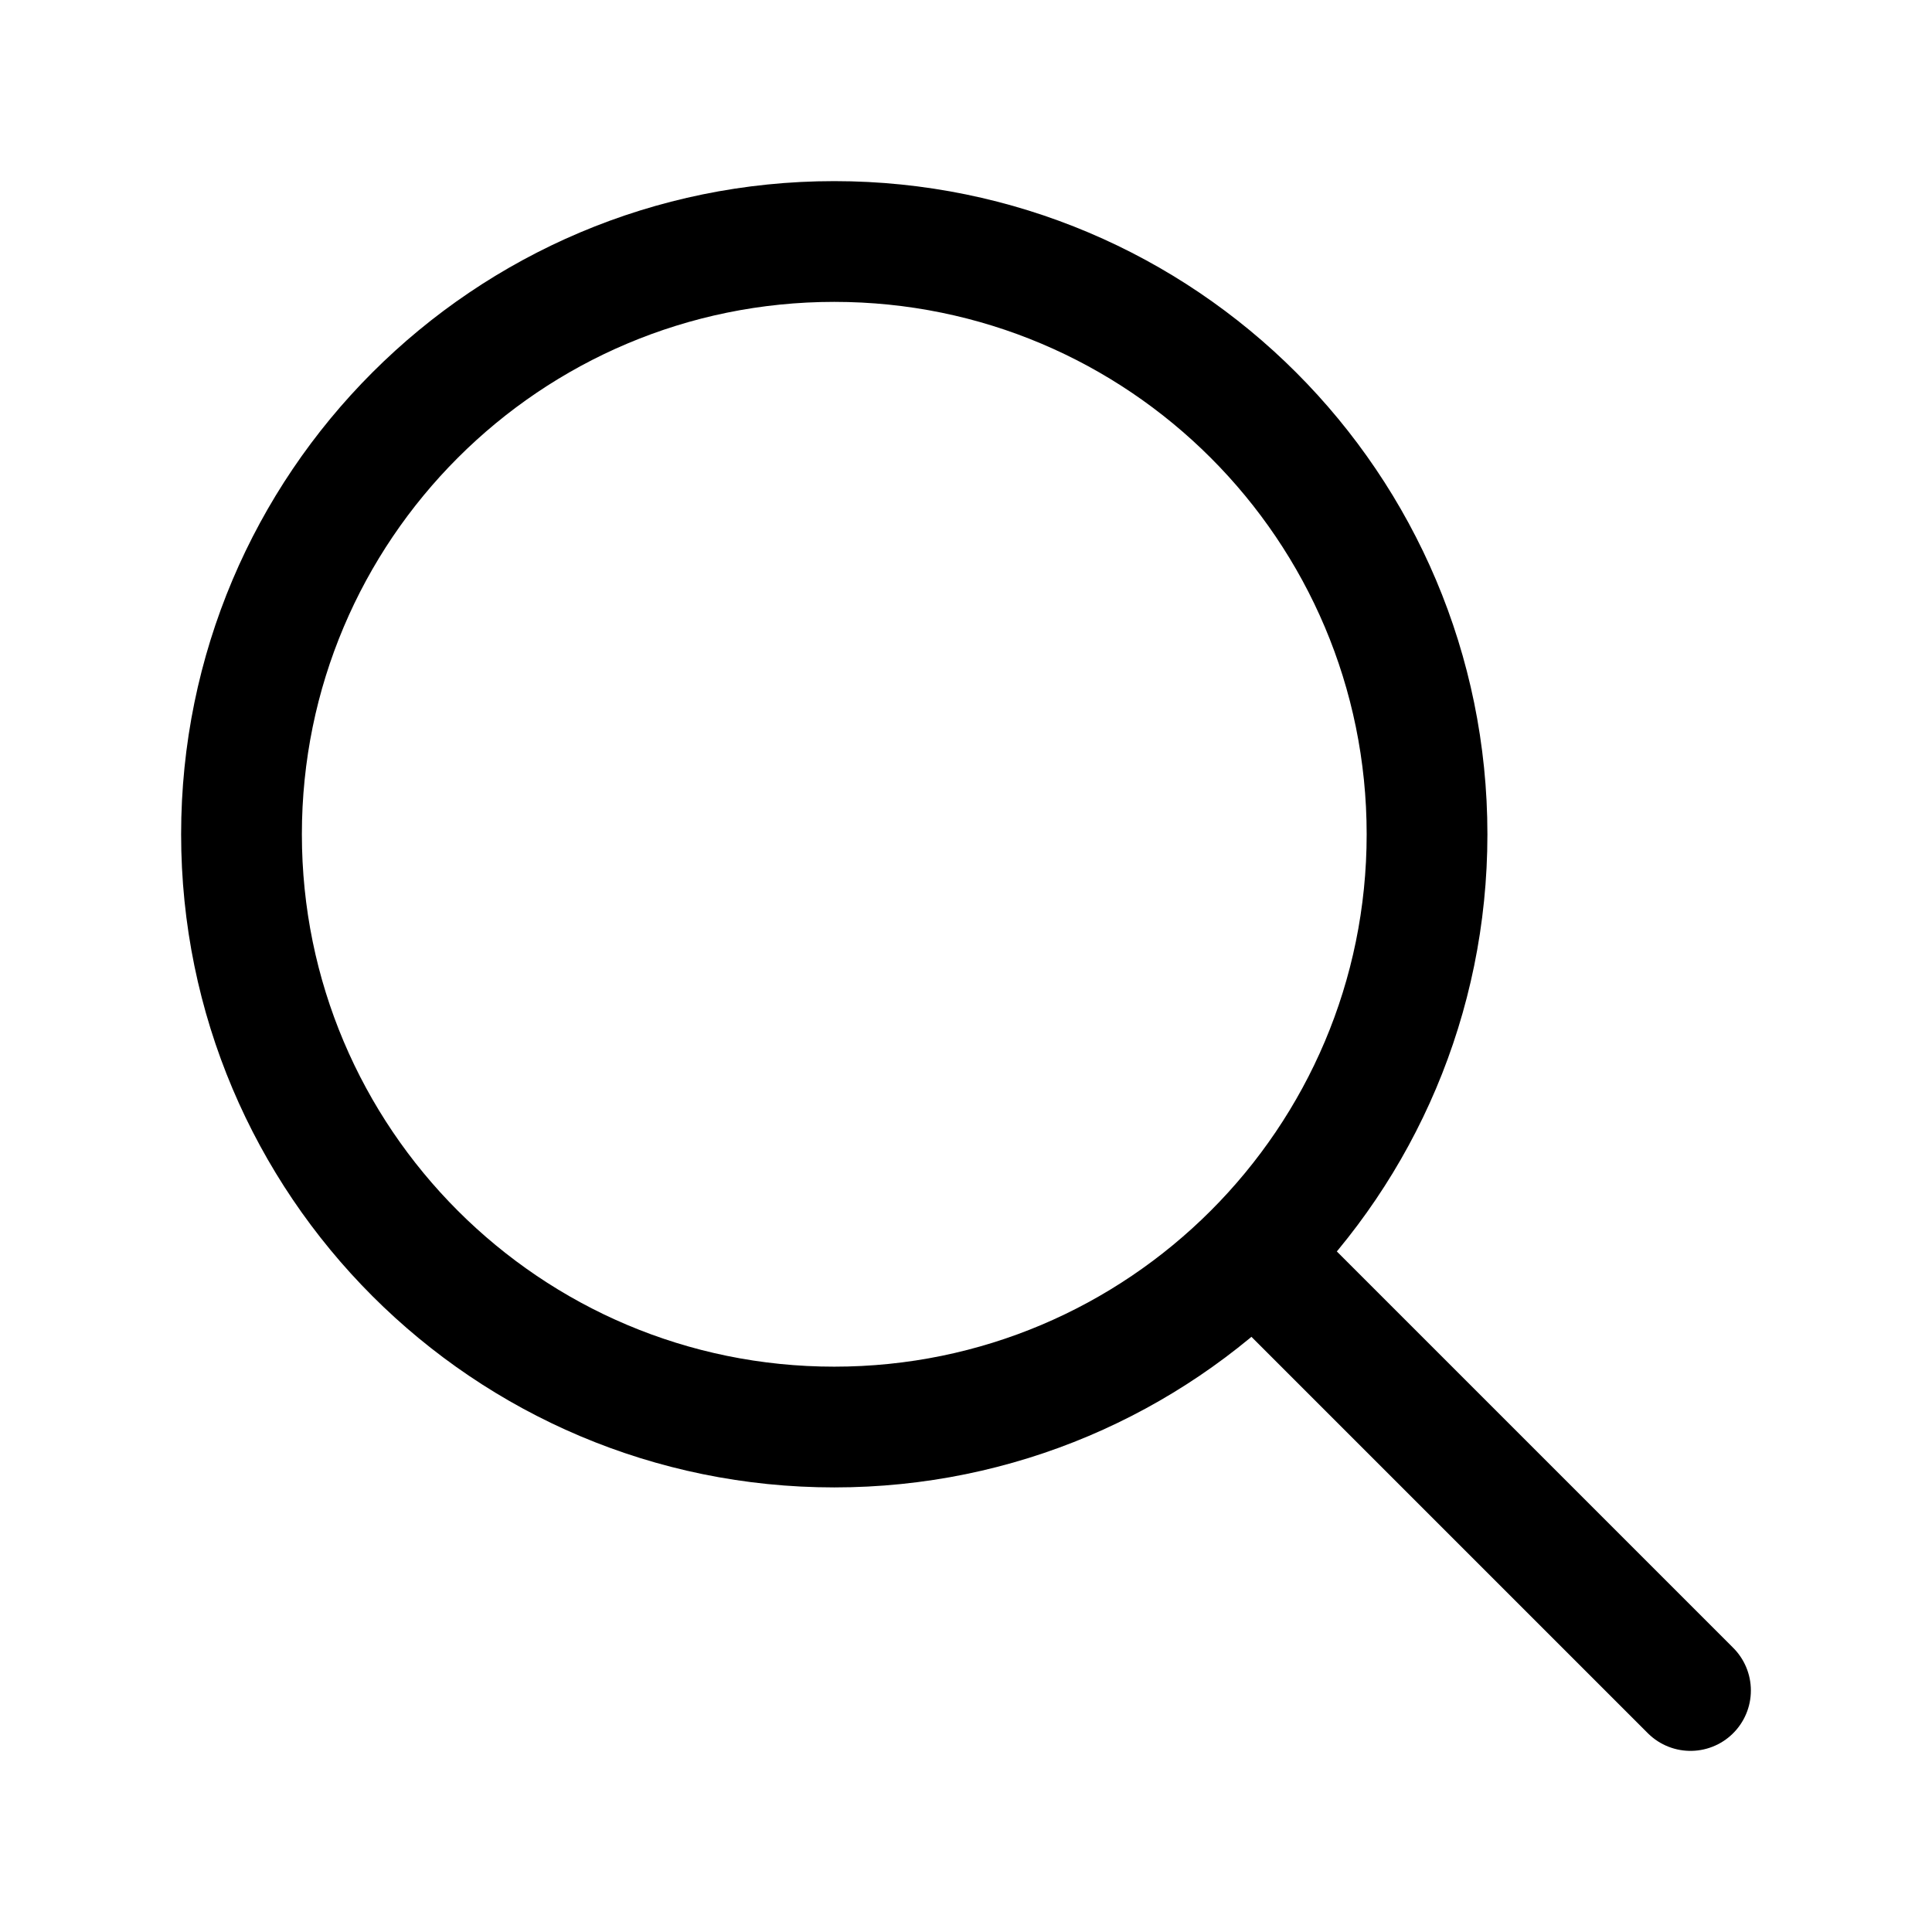
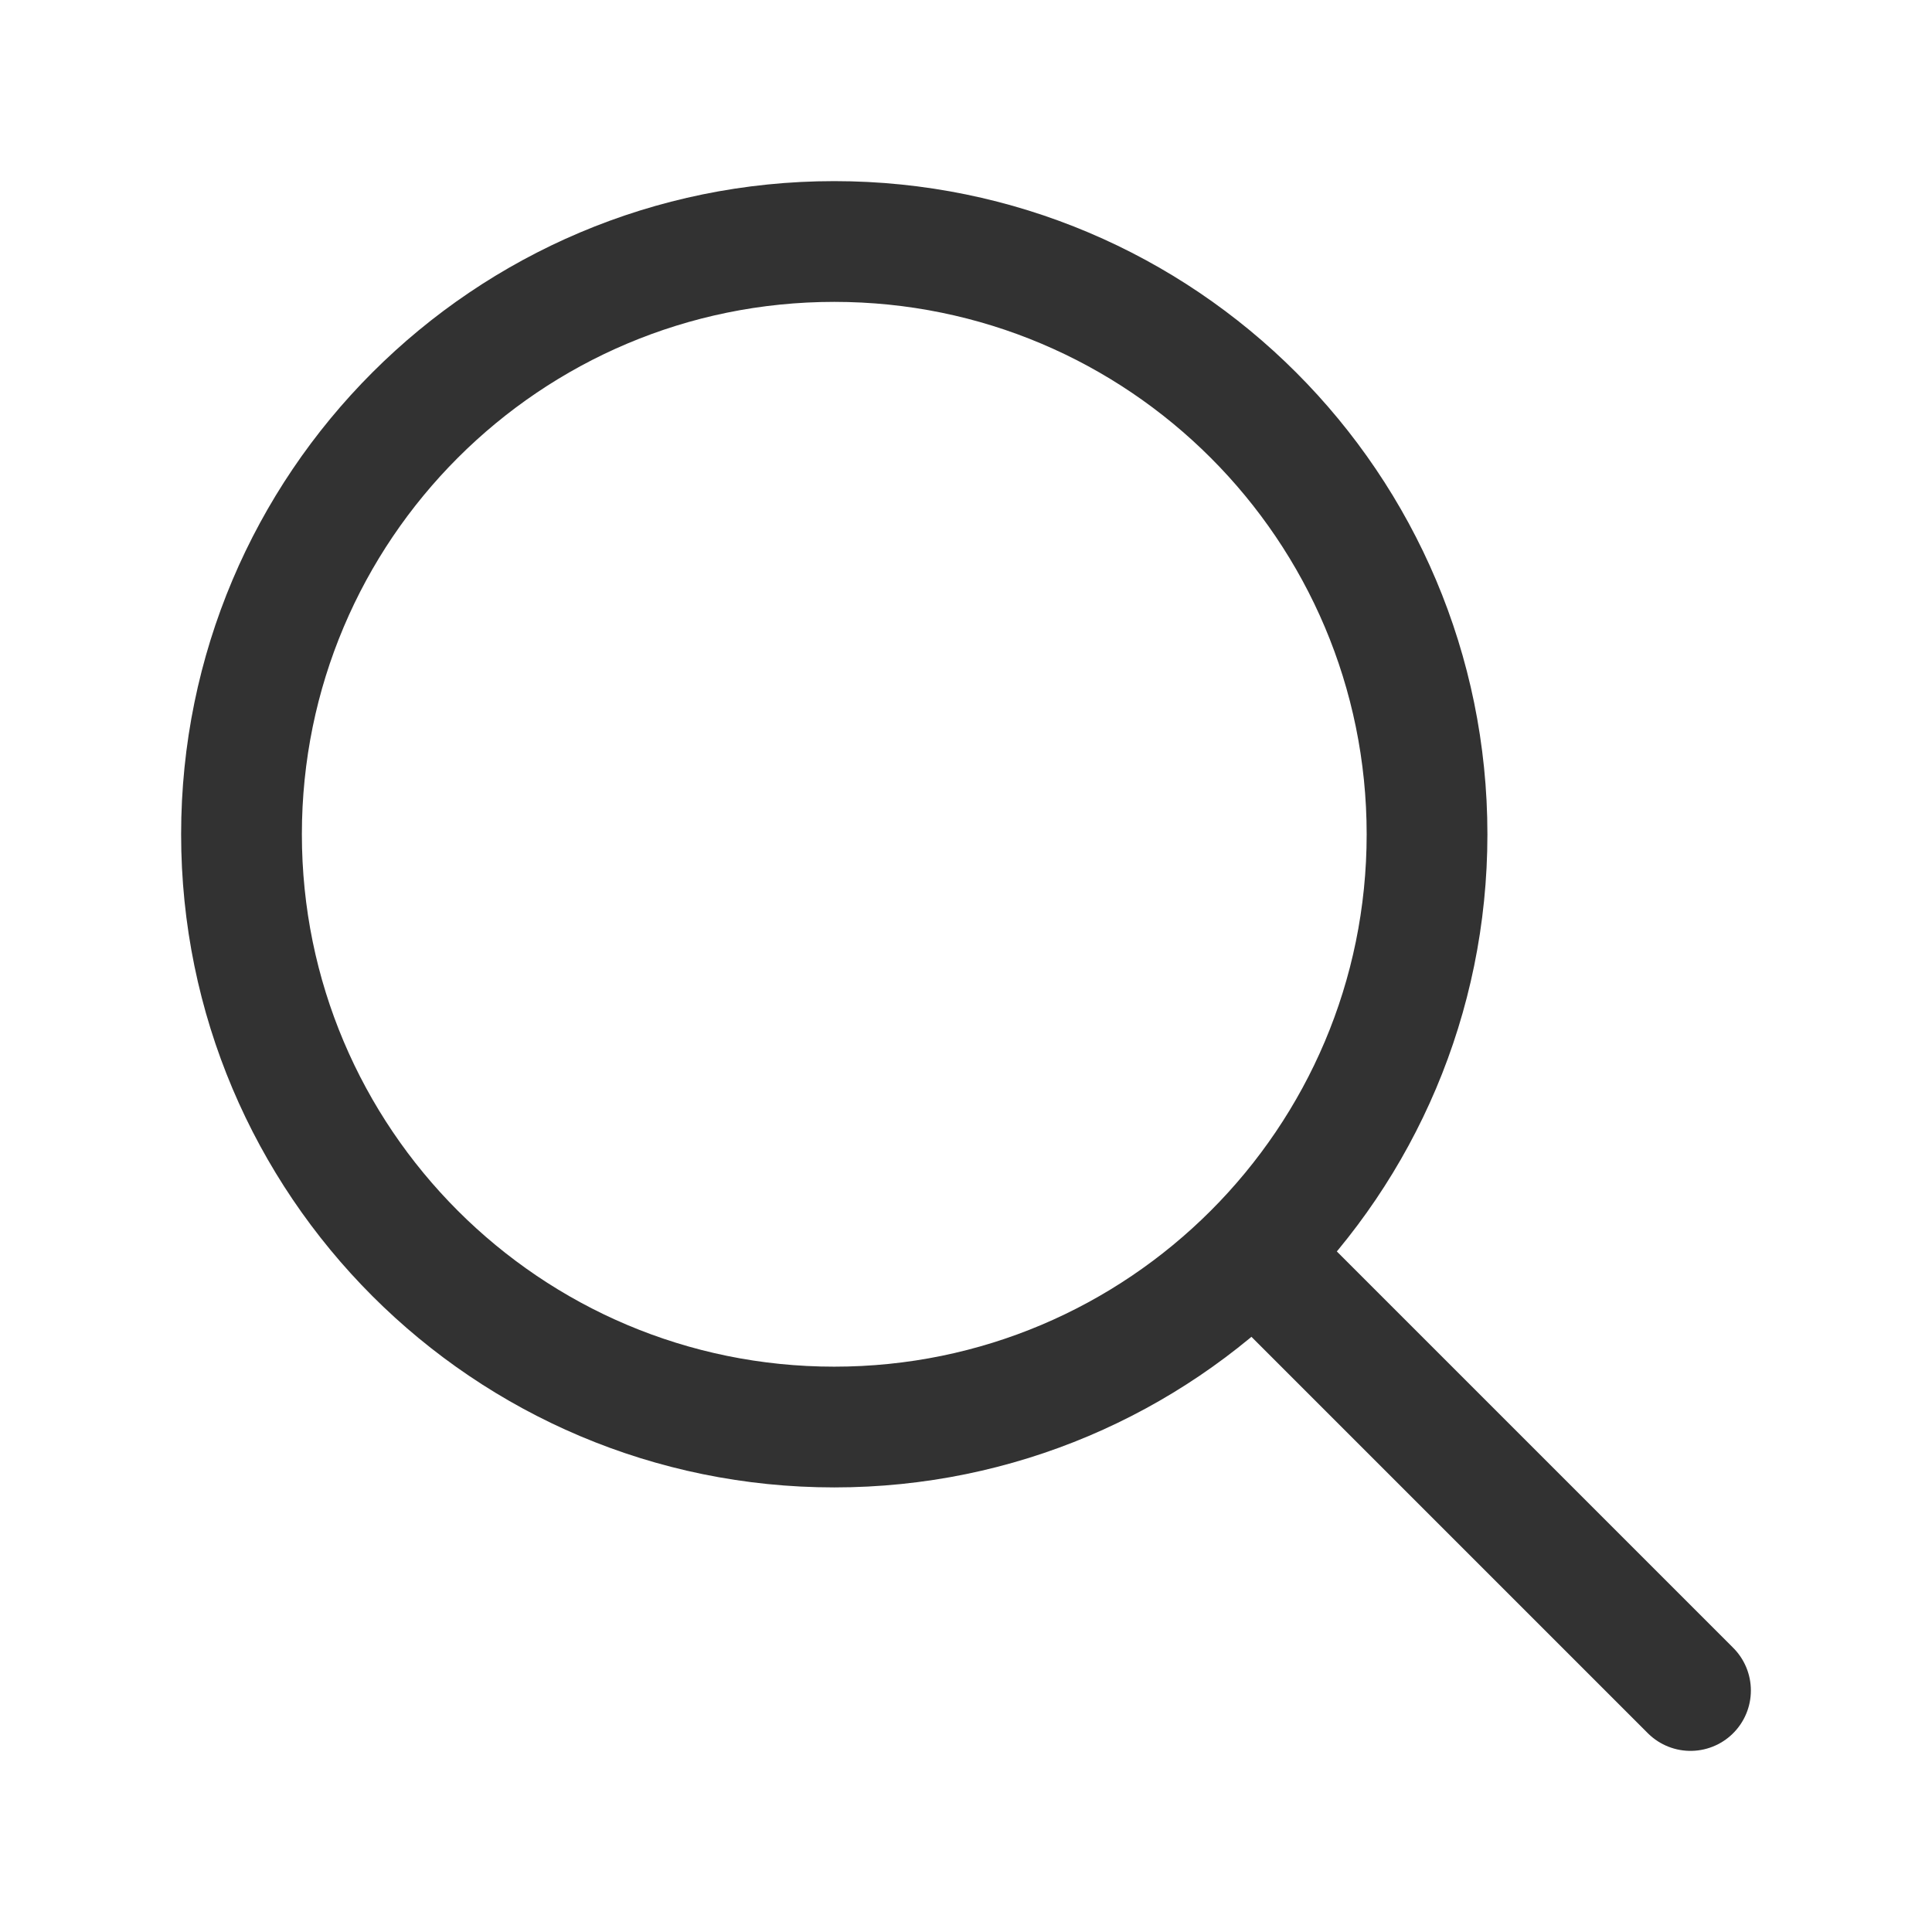
<svg xmlns="http://www.w3.org/2000/svg" class="ionicon" viewBox="0 0 512 512">
-   <path d="M221.09 64a157.09 157.09 0 10157.09 157.09A157.1 157.1 0 00221.09 64z" fill="none" stroke="currentColor" stroke-miterlimit="10" stroke-width="32" />
-   <path fill="none" stroke="currentColor" stroke-linecap="round" stroke-miterlimit="10" stroke-width="32" d="M338.29 338.29L448 448" />
+   <path d="M221.09 64a157.09 157.09 0 10157.09 157.09A157.1 157.1 0 00221.09 64z" fill="none" stroke="#323232" stroke-miterlimit="10" stroke-width="32" />
+   <path fill="none" stroke="#323232" stroke-linecap="round" stroke-miterlimit="10" stroke-width="32" d="M338.29 338.29L448 448" />
</svg>
